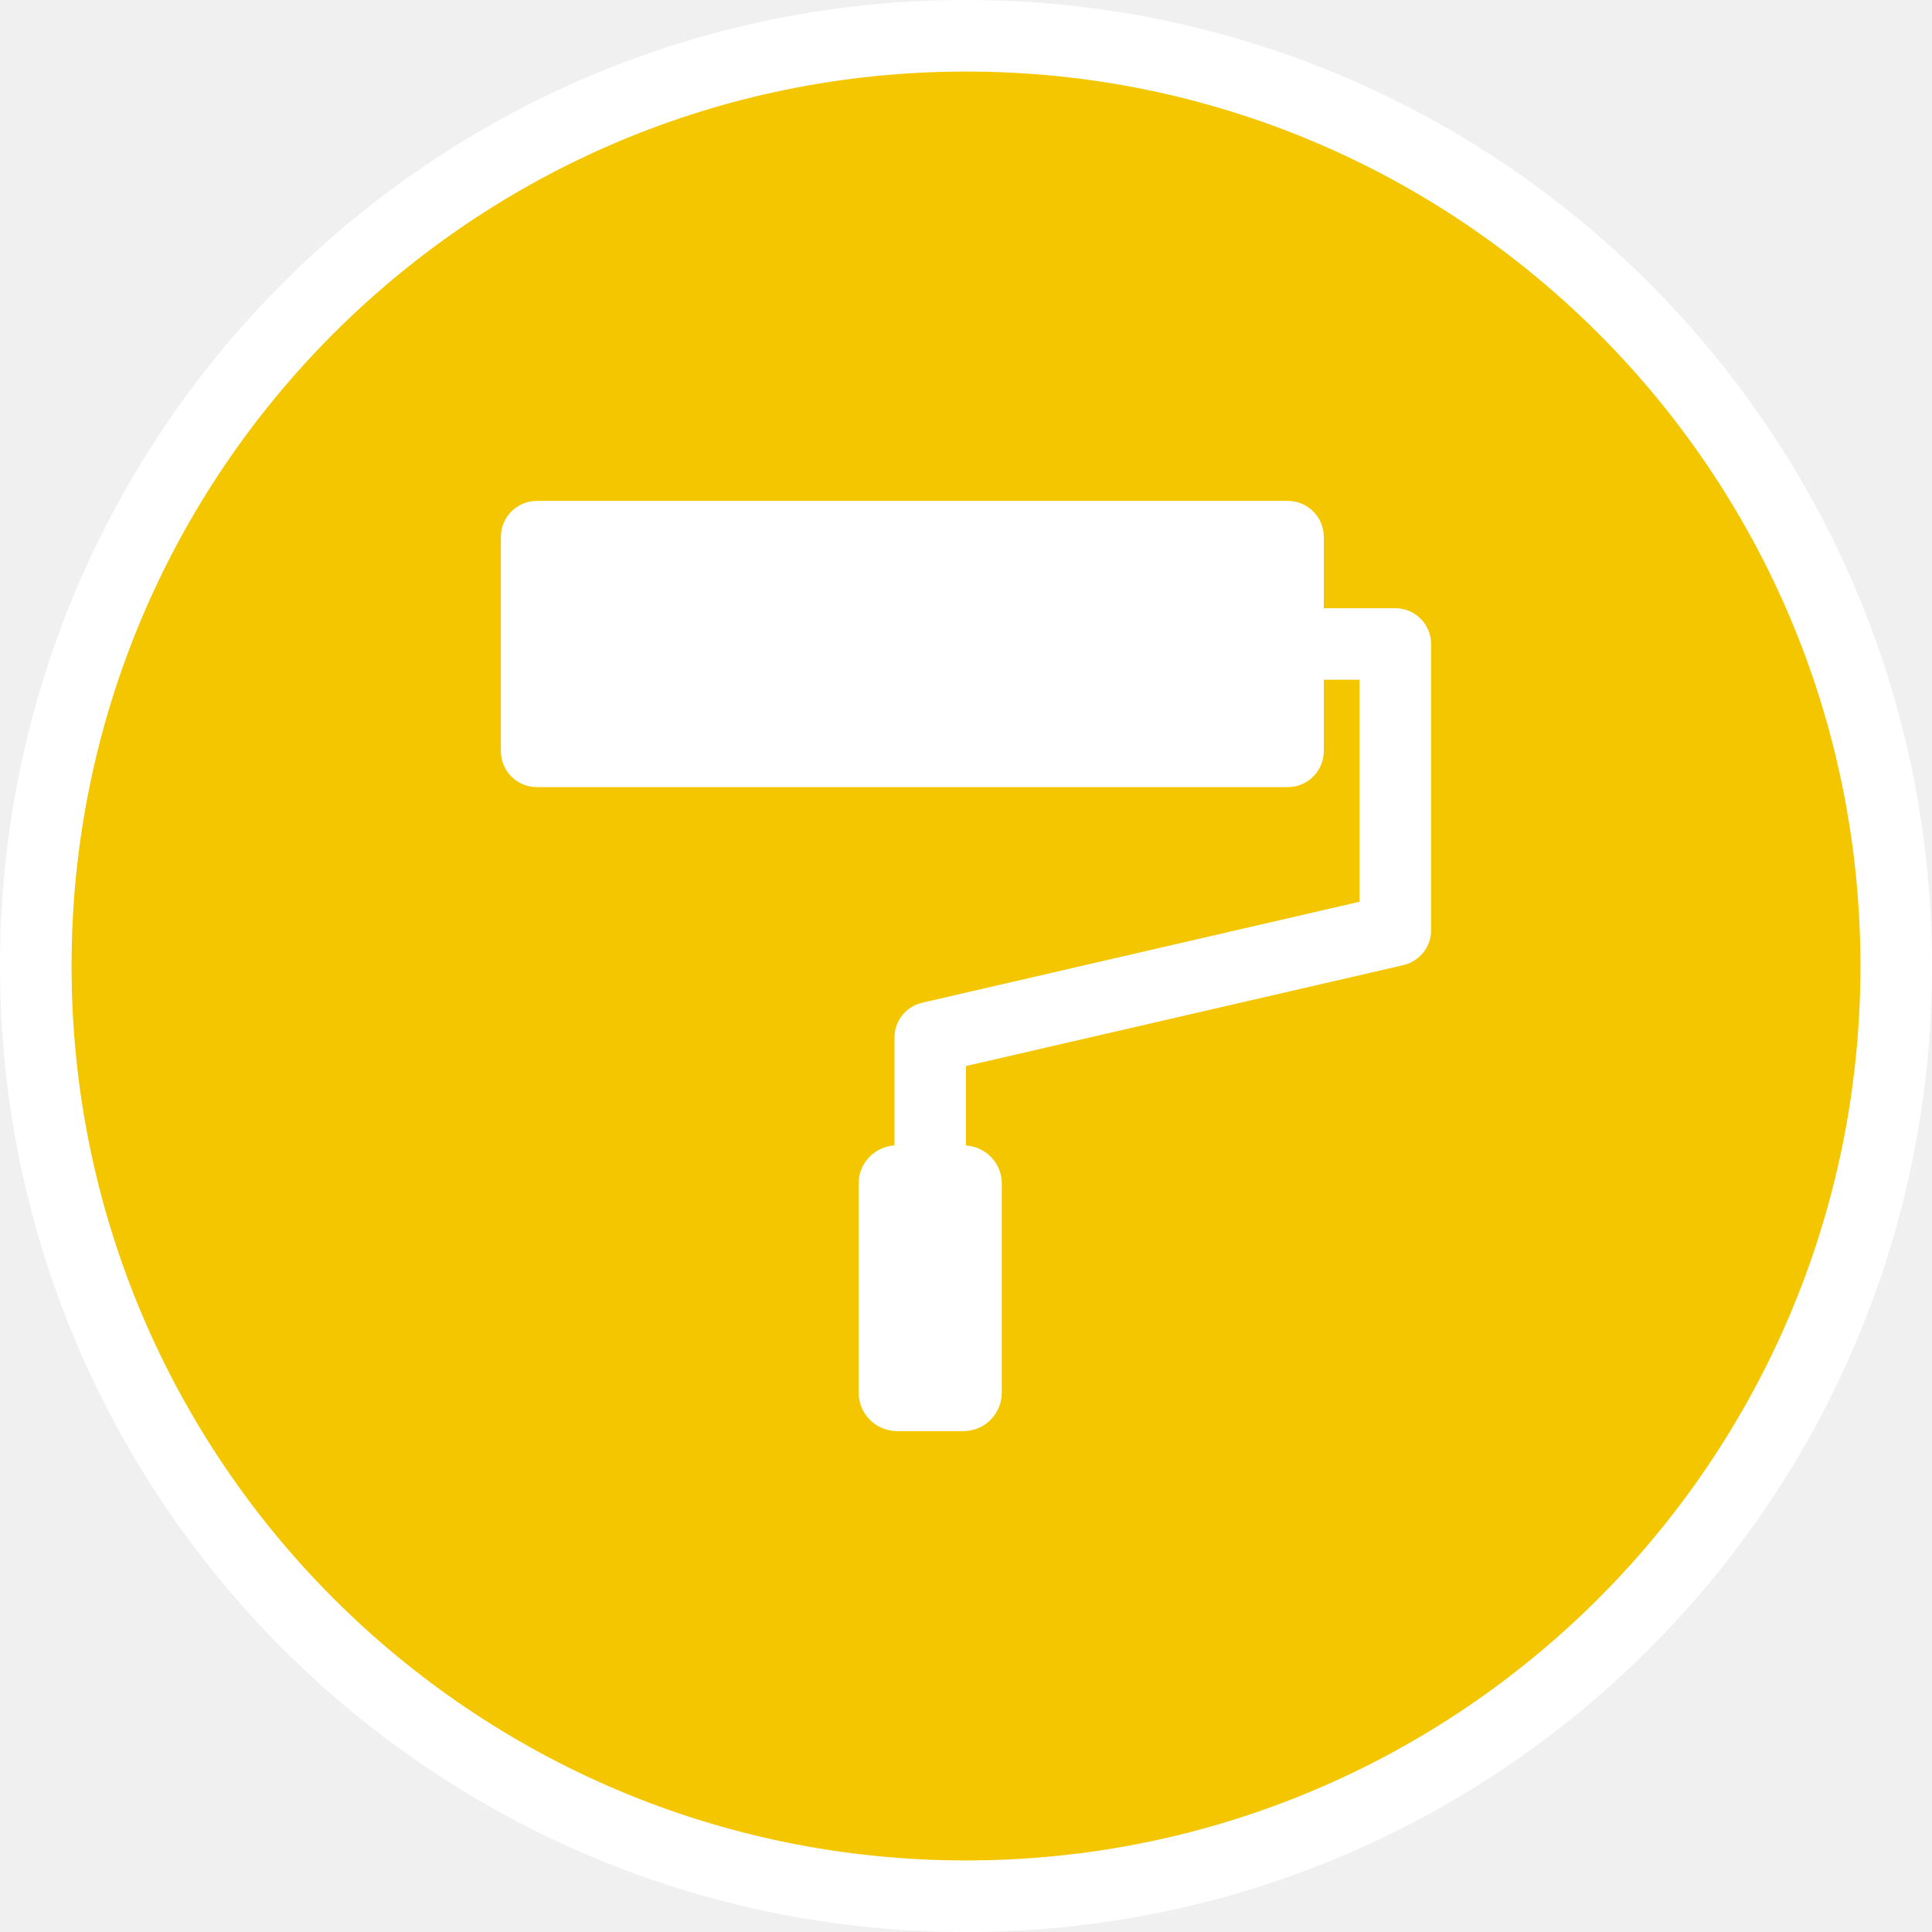
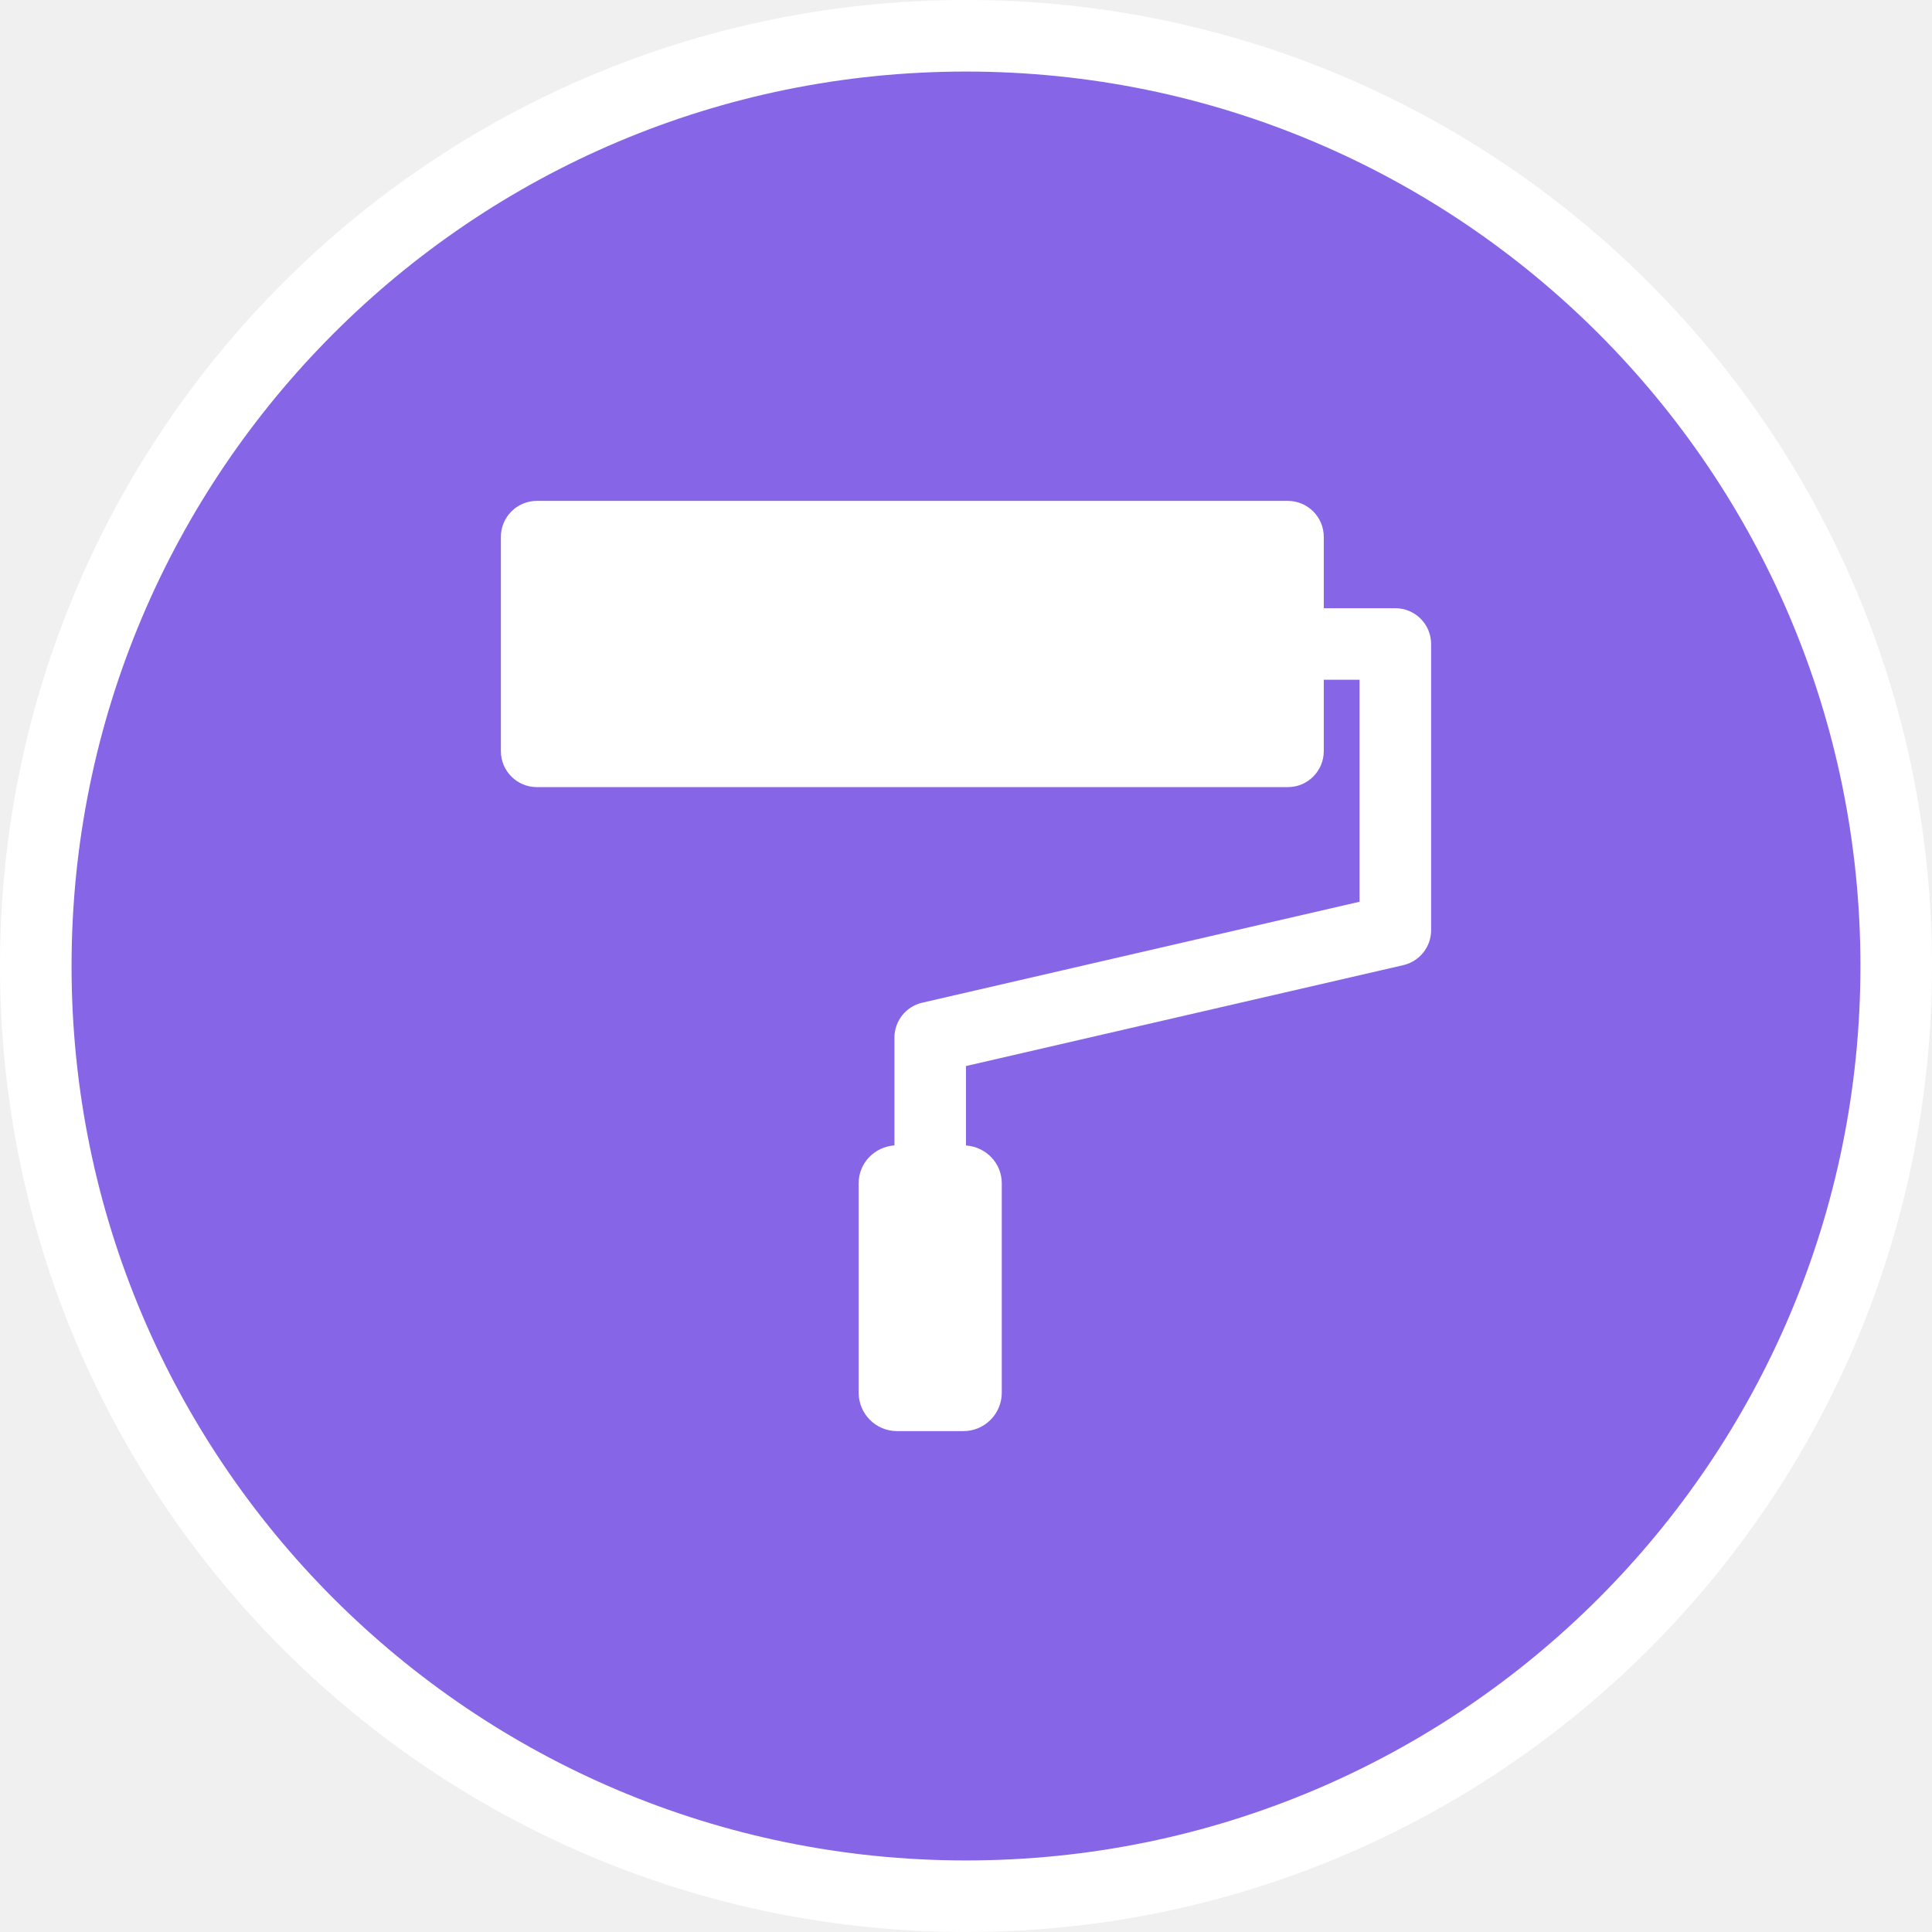
<svg xmlns="http://www.w3.org/2000/svg" version="1.1" id="paint-15" width="27" height="27" viewBox="0 0 27 27">
  <rect fill="none" x="0" y="0" width="27" height="27" />
  <rect x="1" y="1" rx="12.5" ry="12.5" width="25" height="25" stroke="#ffffff" style="stroke-linejoin:round;stroke-miterlimit:4;" fill="#ffffff" stroke-width="2" />
-   <rect x="1" y="1" width="25" height="25" rx="12.5" ry="12.5" fill="#F3C600" />
+   <rect x="1" y="1" width="25" height="25" rx="12.5" ry="12.5" fill="#8665E7" />
  <path fill="#ffffff" transform="translate(6 6)" d="M13.5,2.5h-1V1.503C12.5,1.225,12.275,1,11.997,1H1.503C1.225,1,1,1.225,1,1.503v2.995C1,4.775,1.225,5,1.503,5  h10.495C12.275,5,12.5,4.775,12.5,4.497V3.5H13v3.102L6.888,8.013C6.661,8.065,6.5,8.268,6.5,8.5v1.507  c-0.278,0.02-0.5,0.246-0.5,0.529v2.926C6,13.76,6.24,14,6.537,14h0.926C7.76,14,8,13.76,8,13.463v-2.926  c0-0.283-0.222-0.509-0.5-0.529v-1.11l6.112-1.41C13.839,7.435,14,7.233,14,7V3C14,2.724,13.776,2.5,13.5,2.5z" />
</svg>
